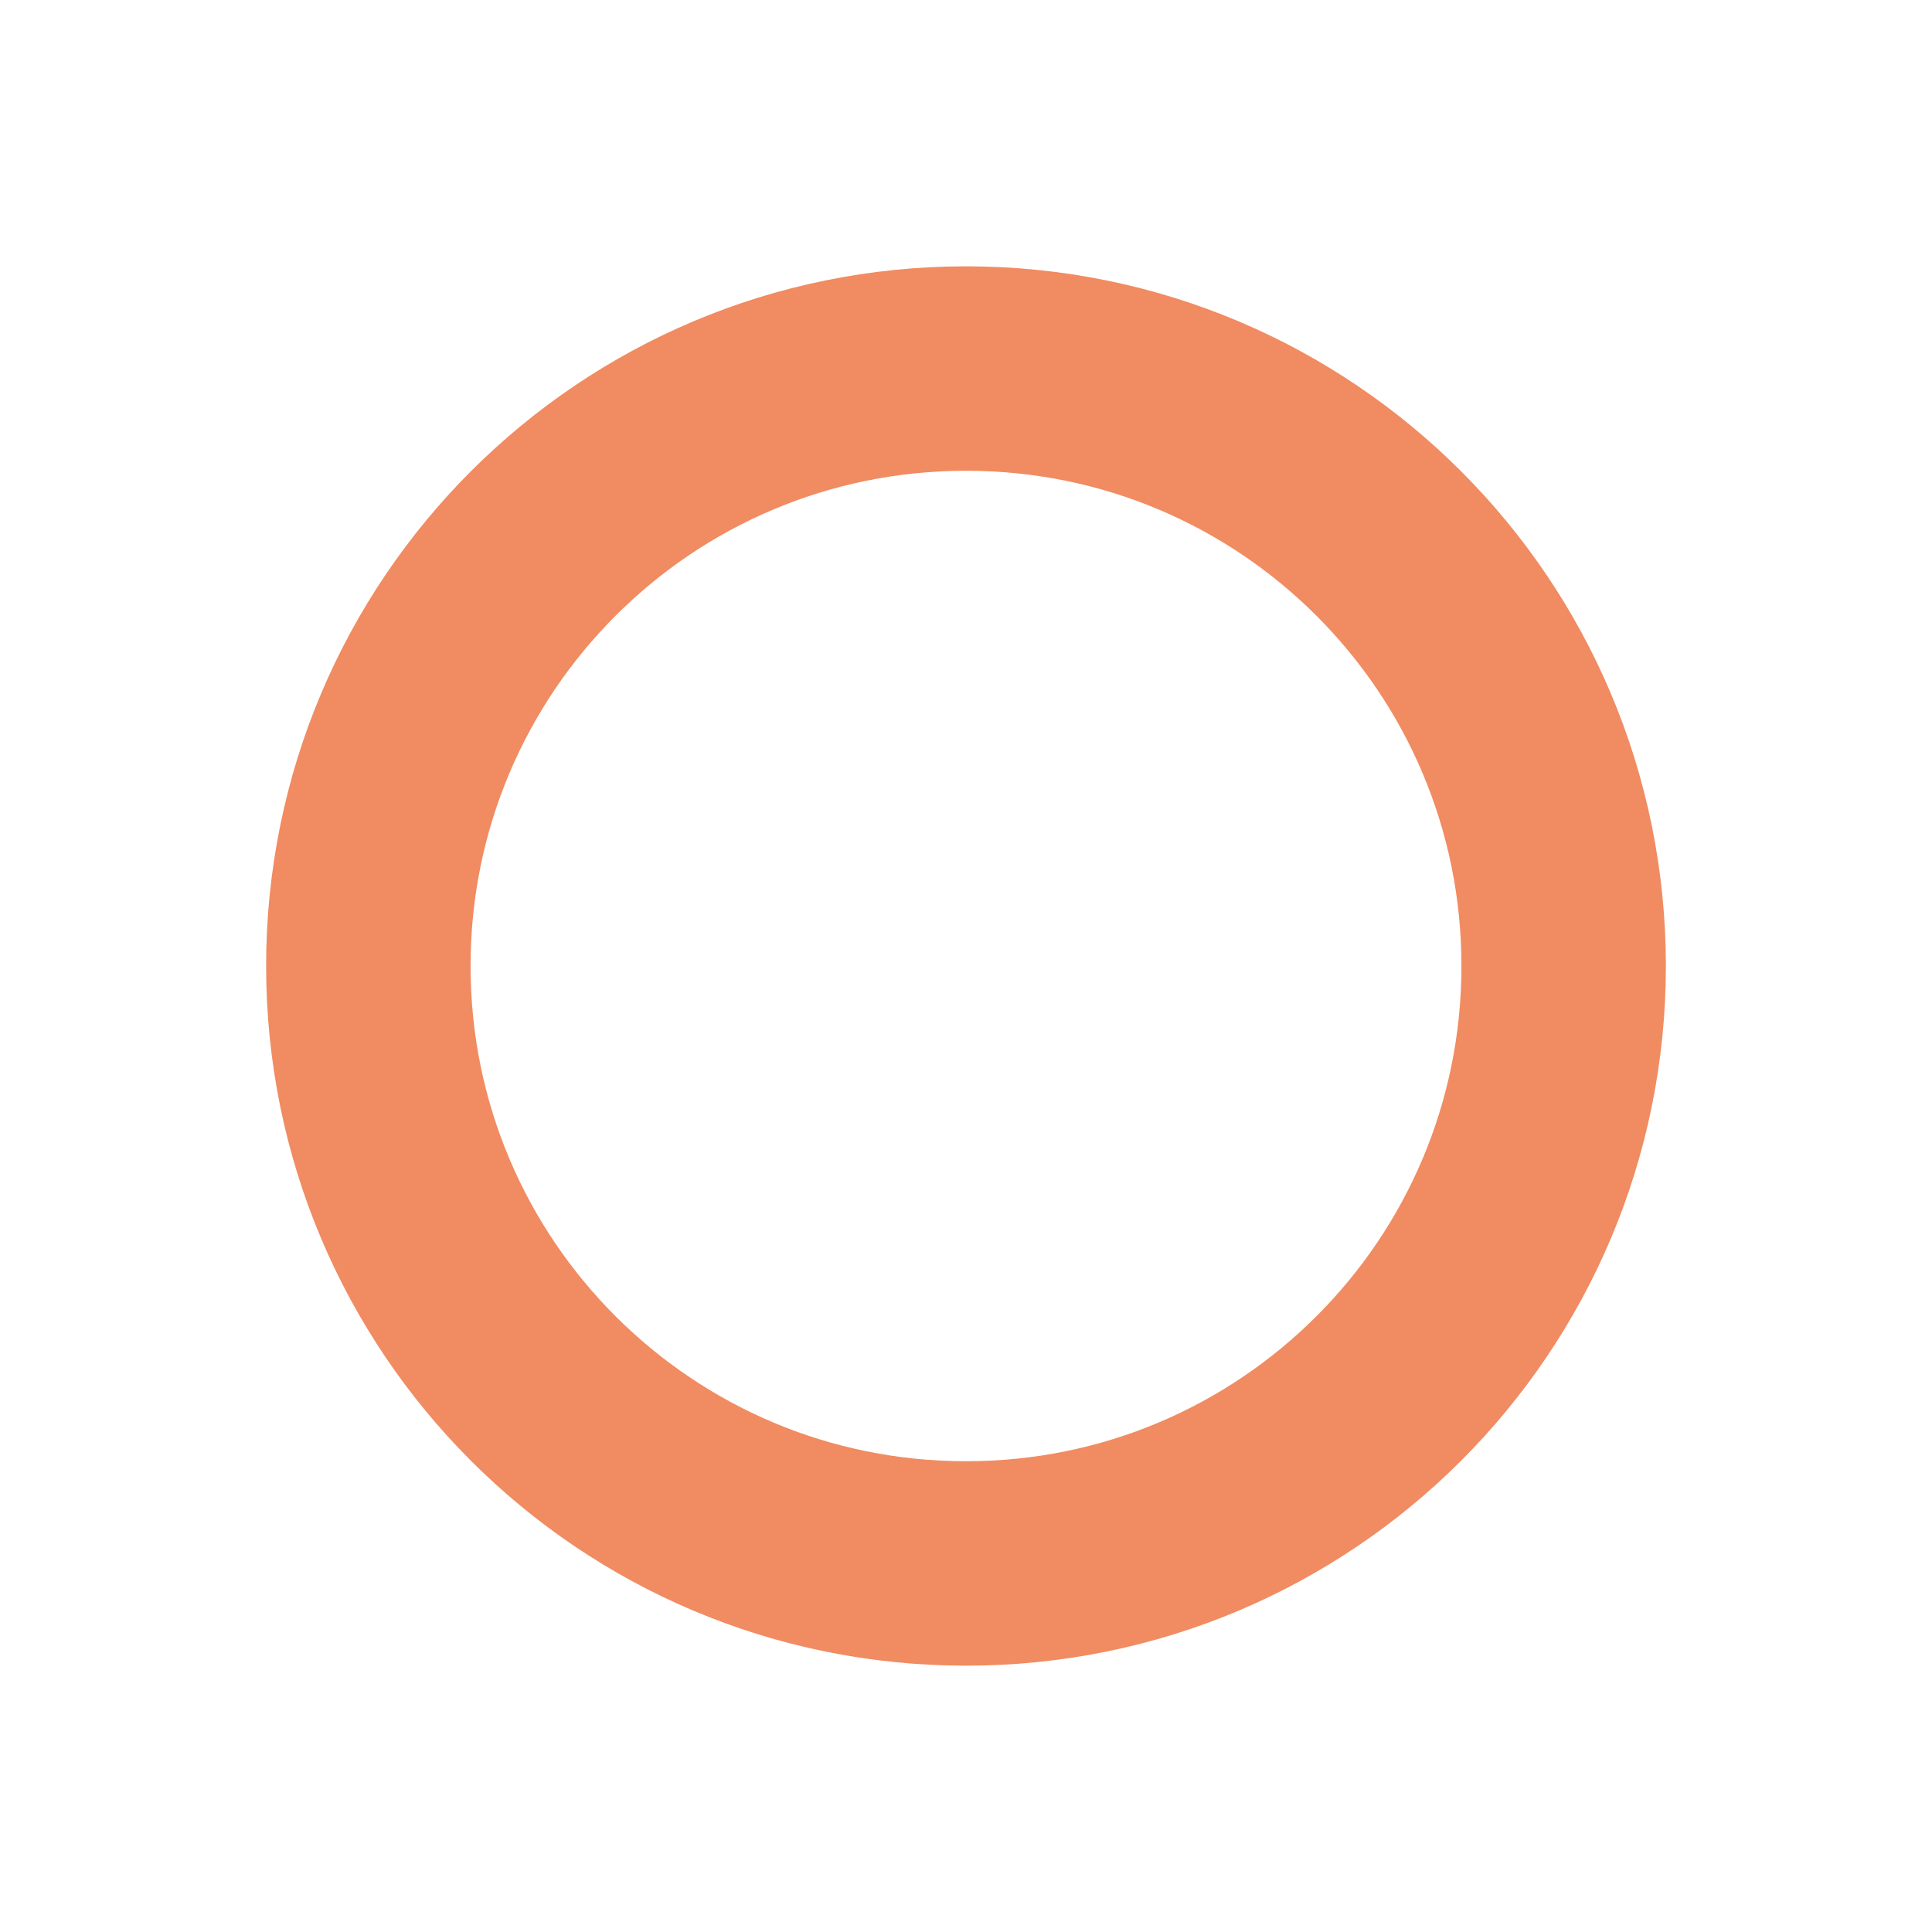
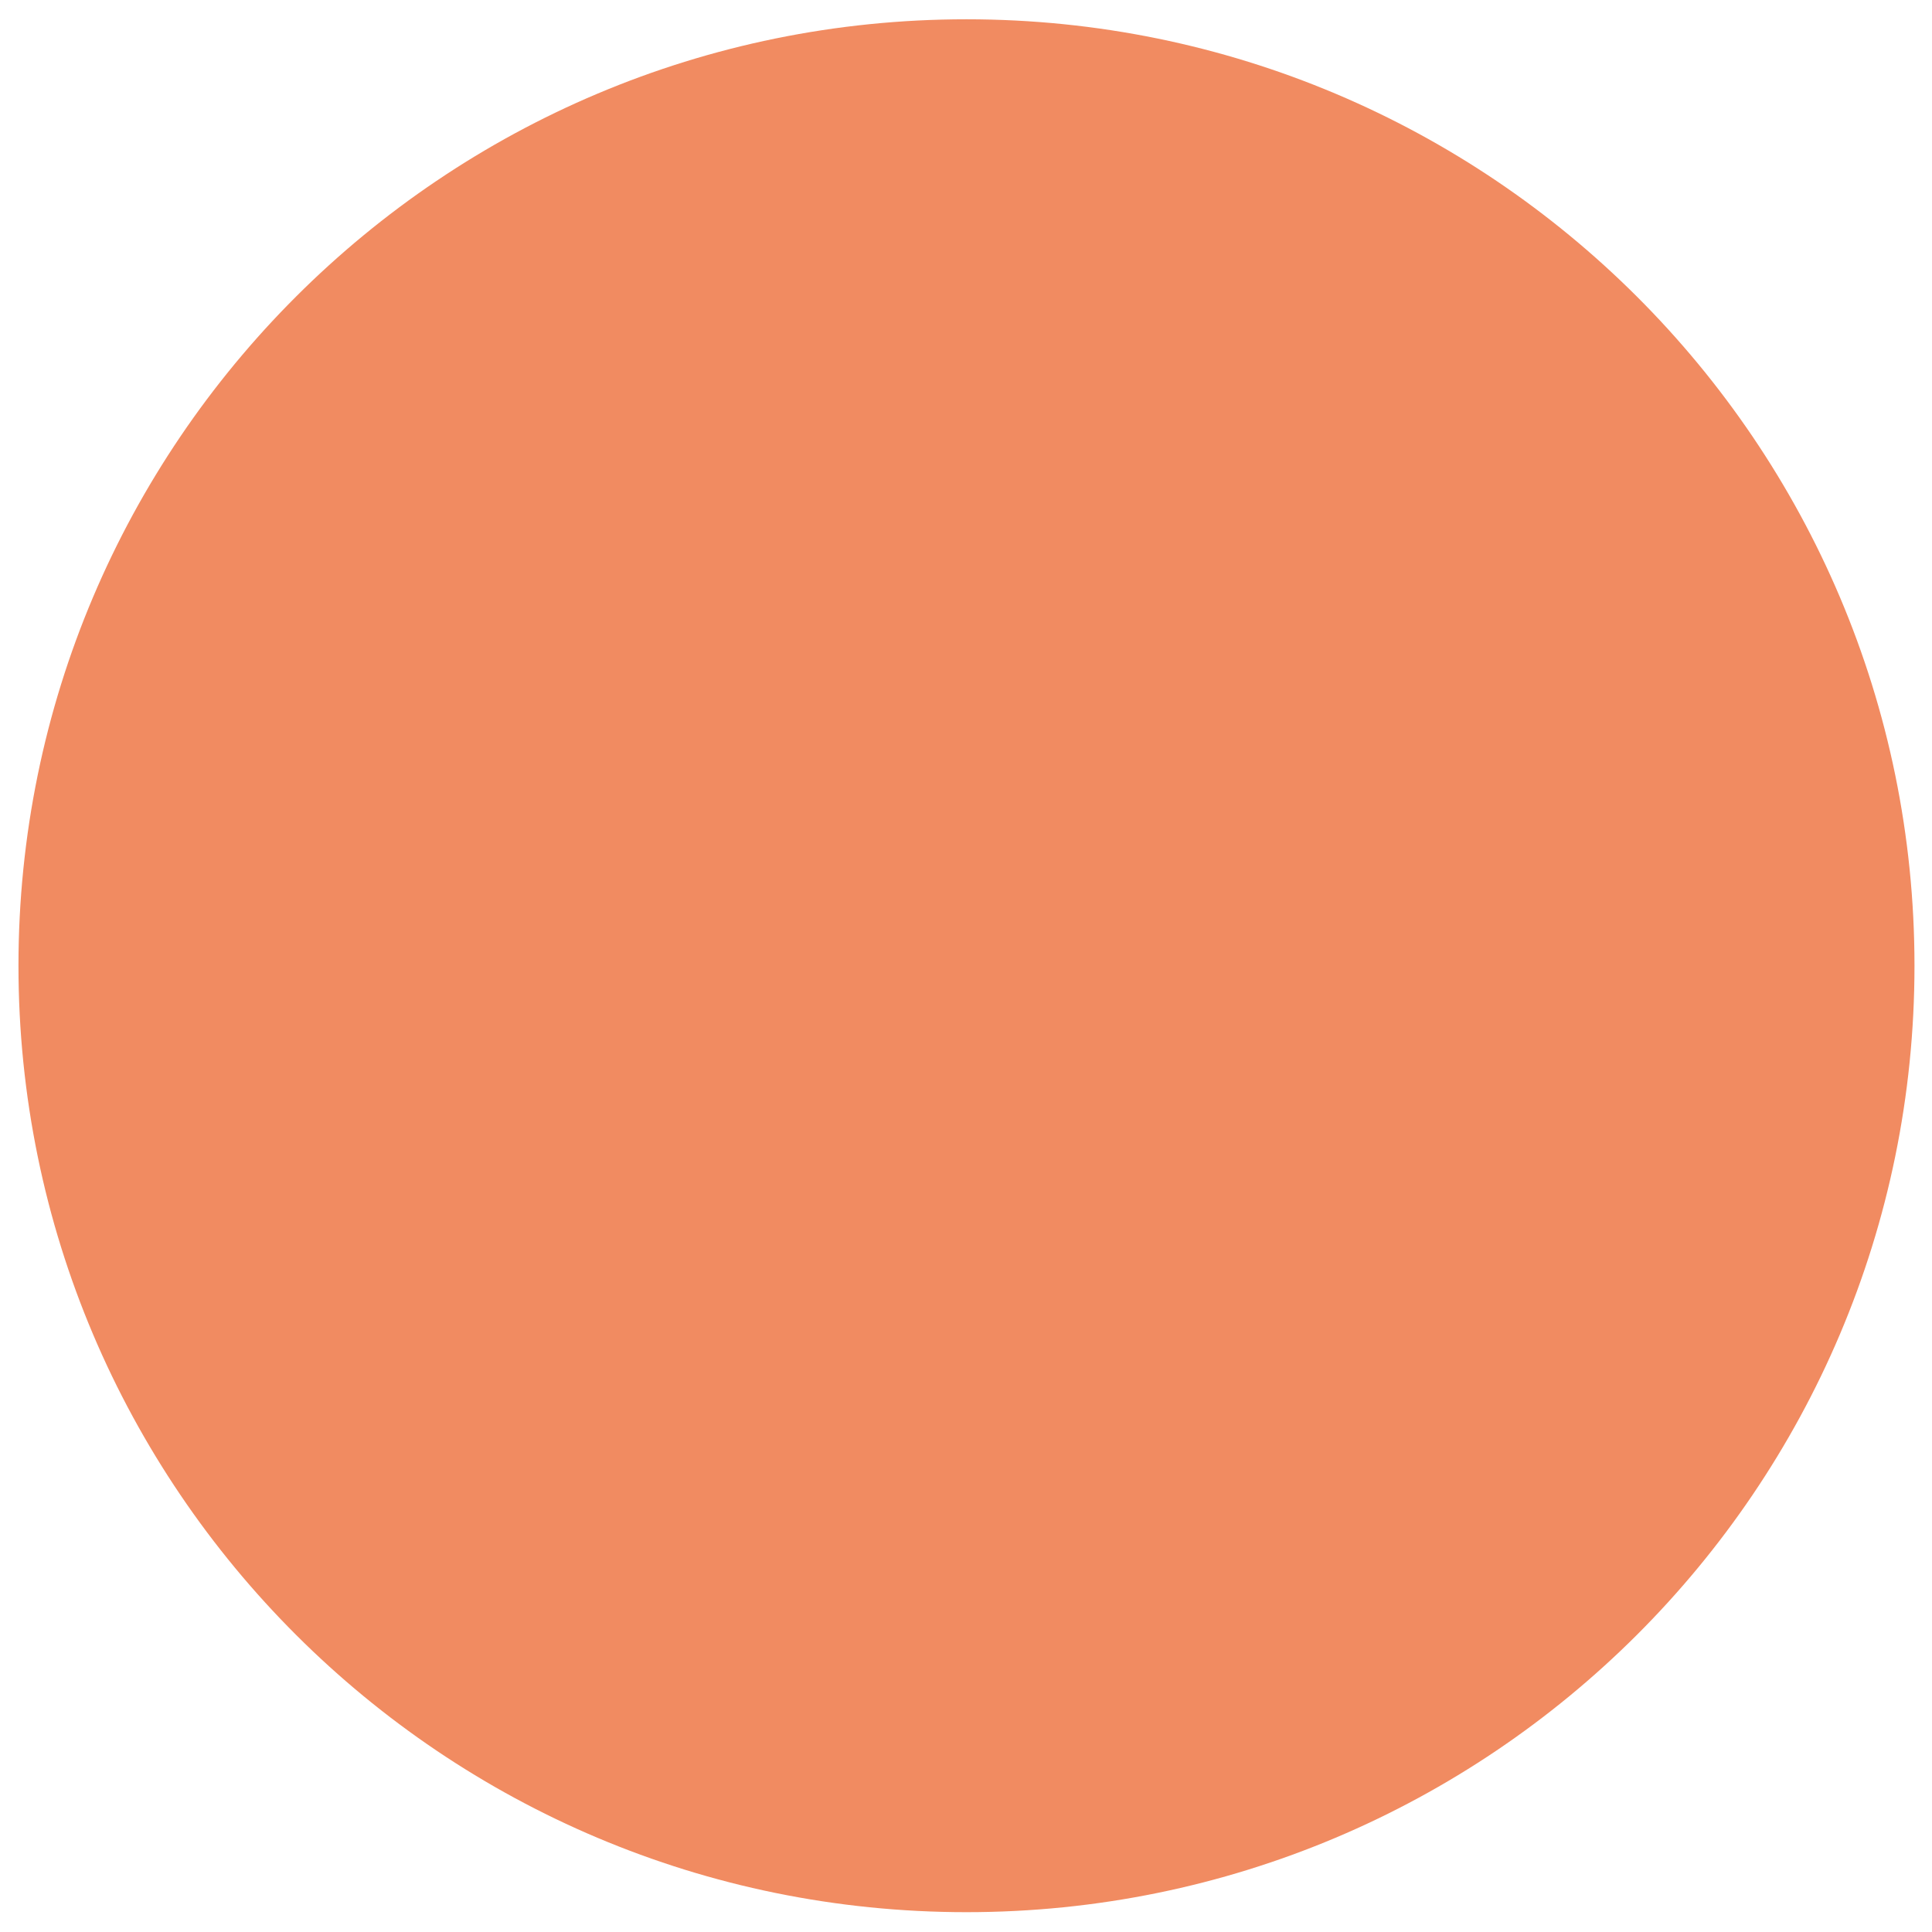
<svg xmlns="http://www.w3.org/2000/svg" version="1.1" id="Capa_1" x="0px" y="0px" width="28.35px" height="28.35px" viewBox="0 0 28.35 28.35" enable-background="new 0 0 28.35 28.35" xml:space="preserve">
-   <path fill="none" stroke="#F18B61" stroke-width="3" stroke-miterlimit="10" d="M22.945,14.175c0-4.846-3.923-8.767-8.77-8.767  s-8.77,3.921-8.77,8.767s3.923,8.767,8.77,8.767S22.945,19.021,22.945,14.175z" />
+   <ellipse fill="#F18B61" cx="14.182" cy="14.171" rx="13.911" ry="13.888" />
</svg>
